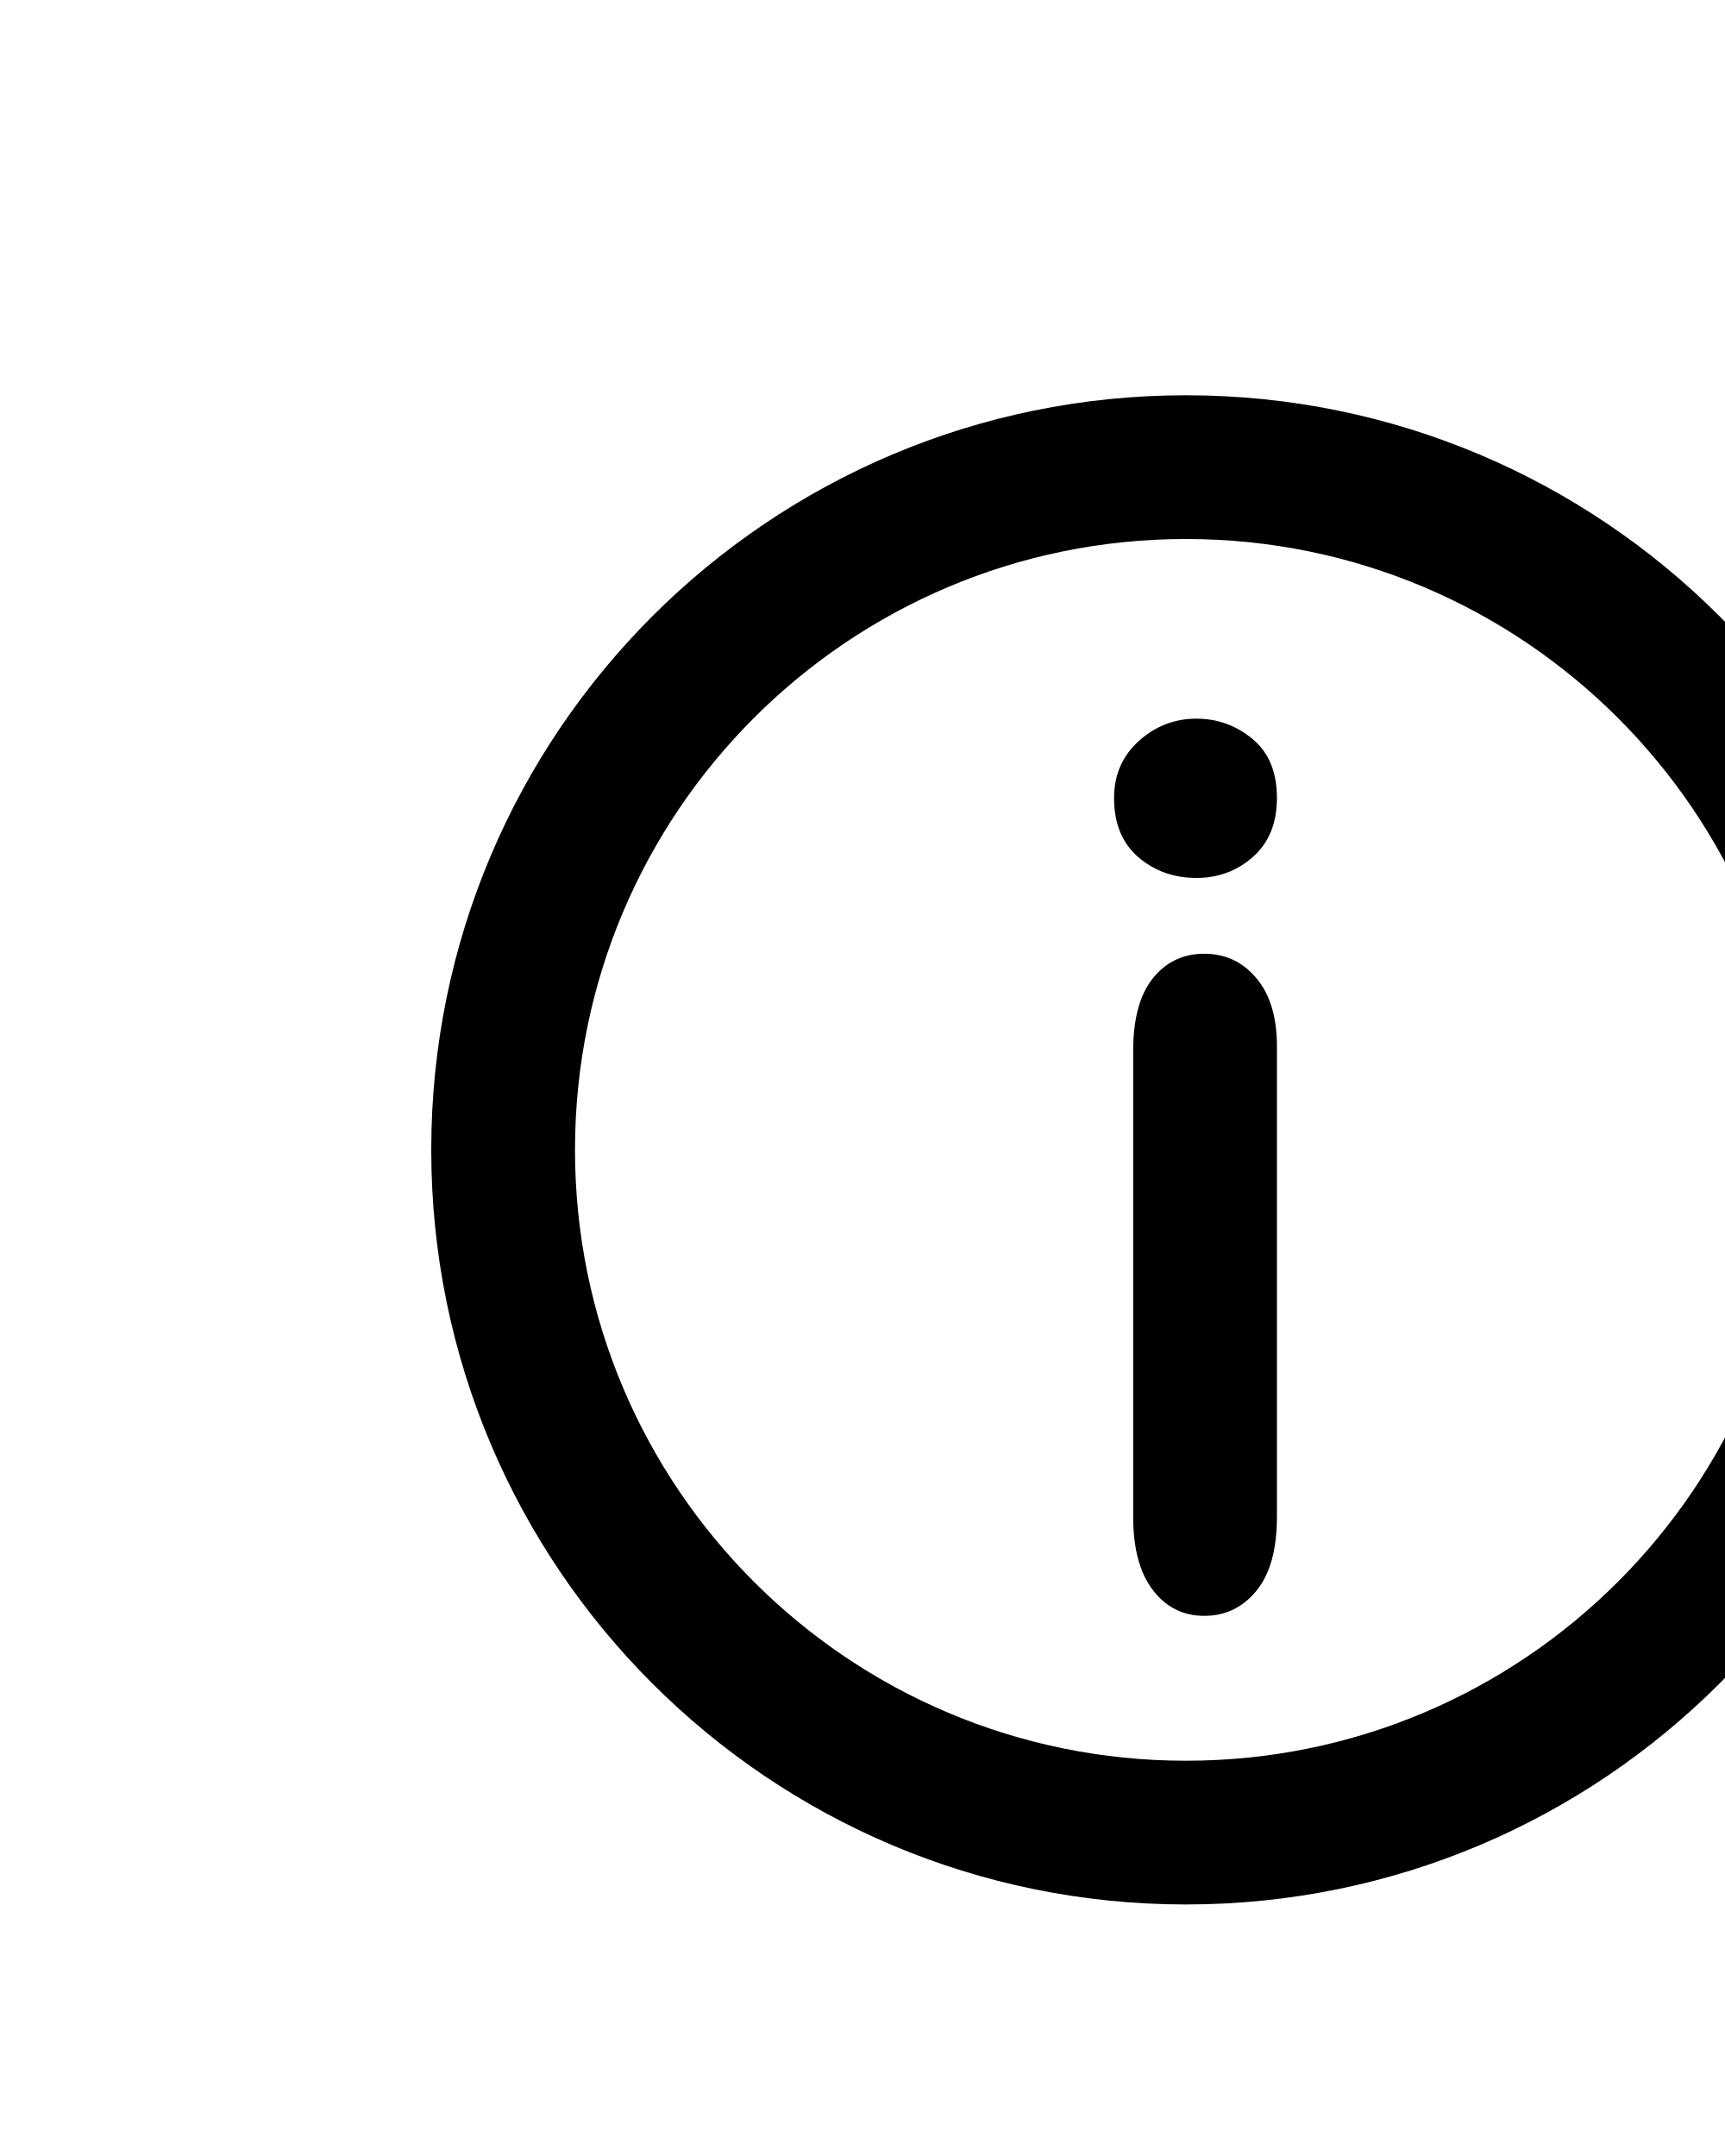
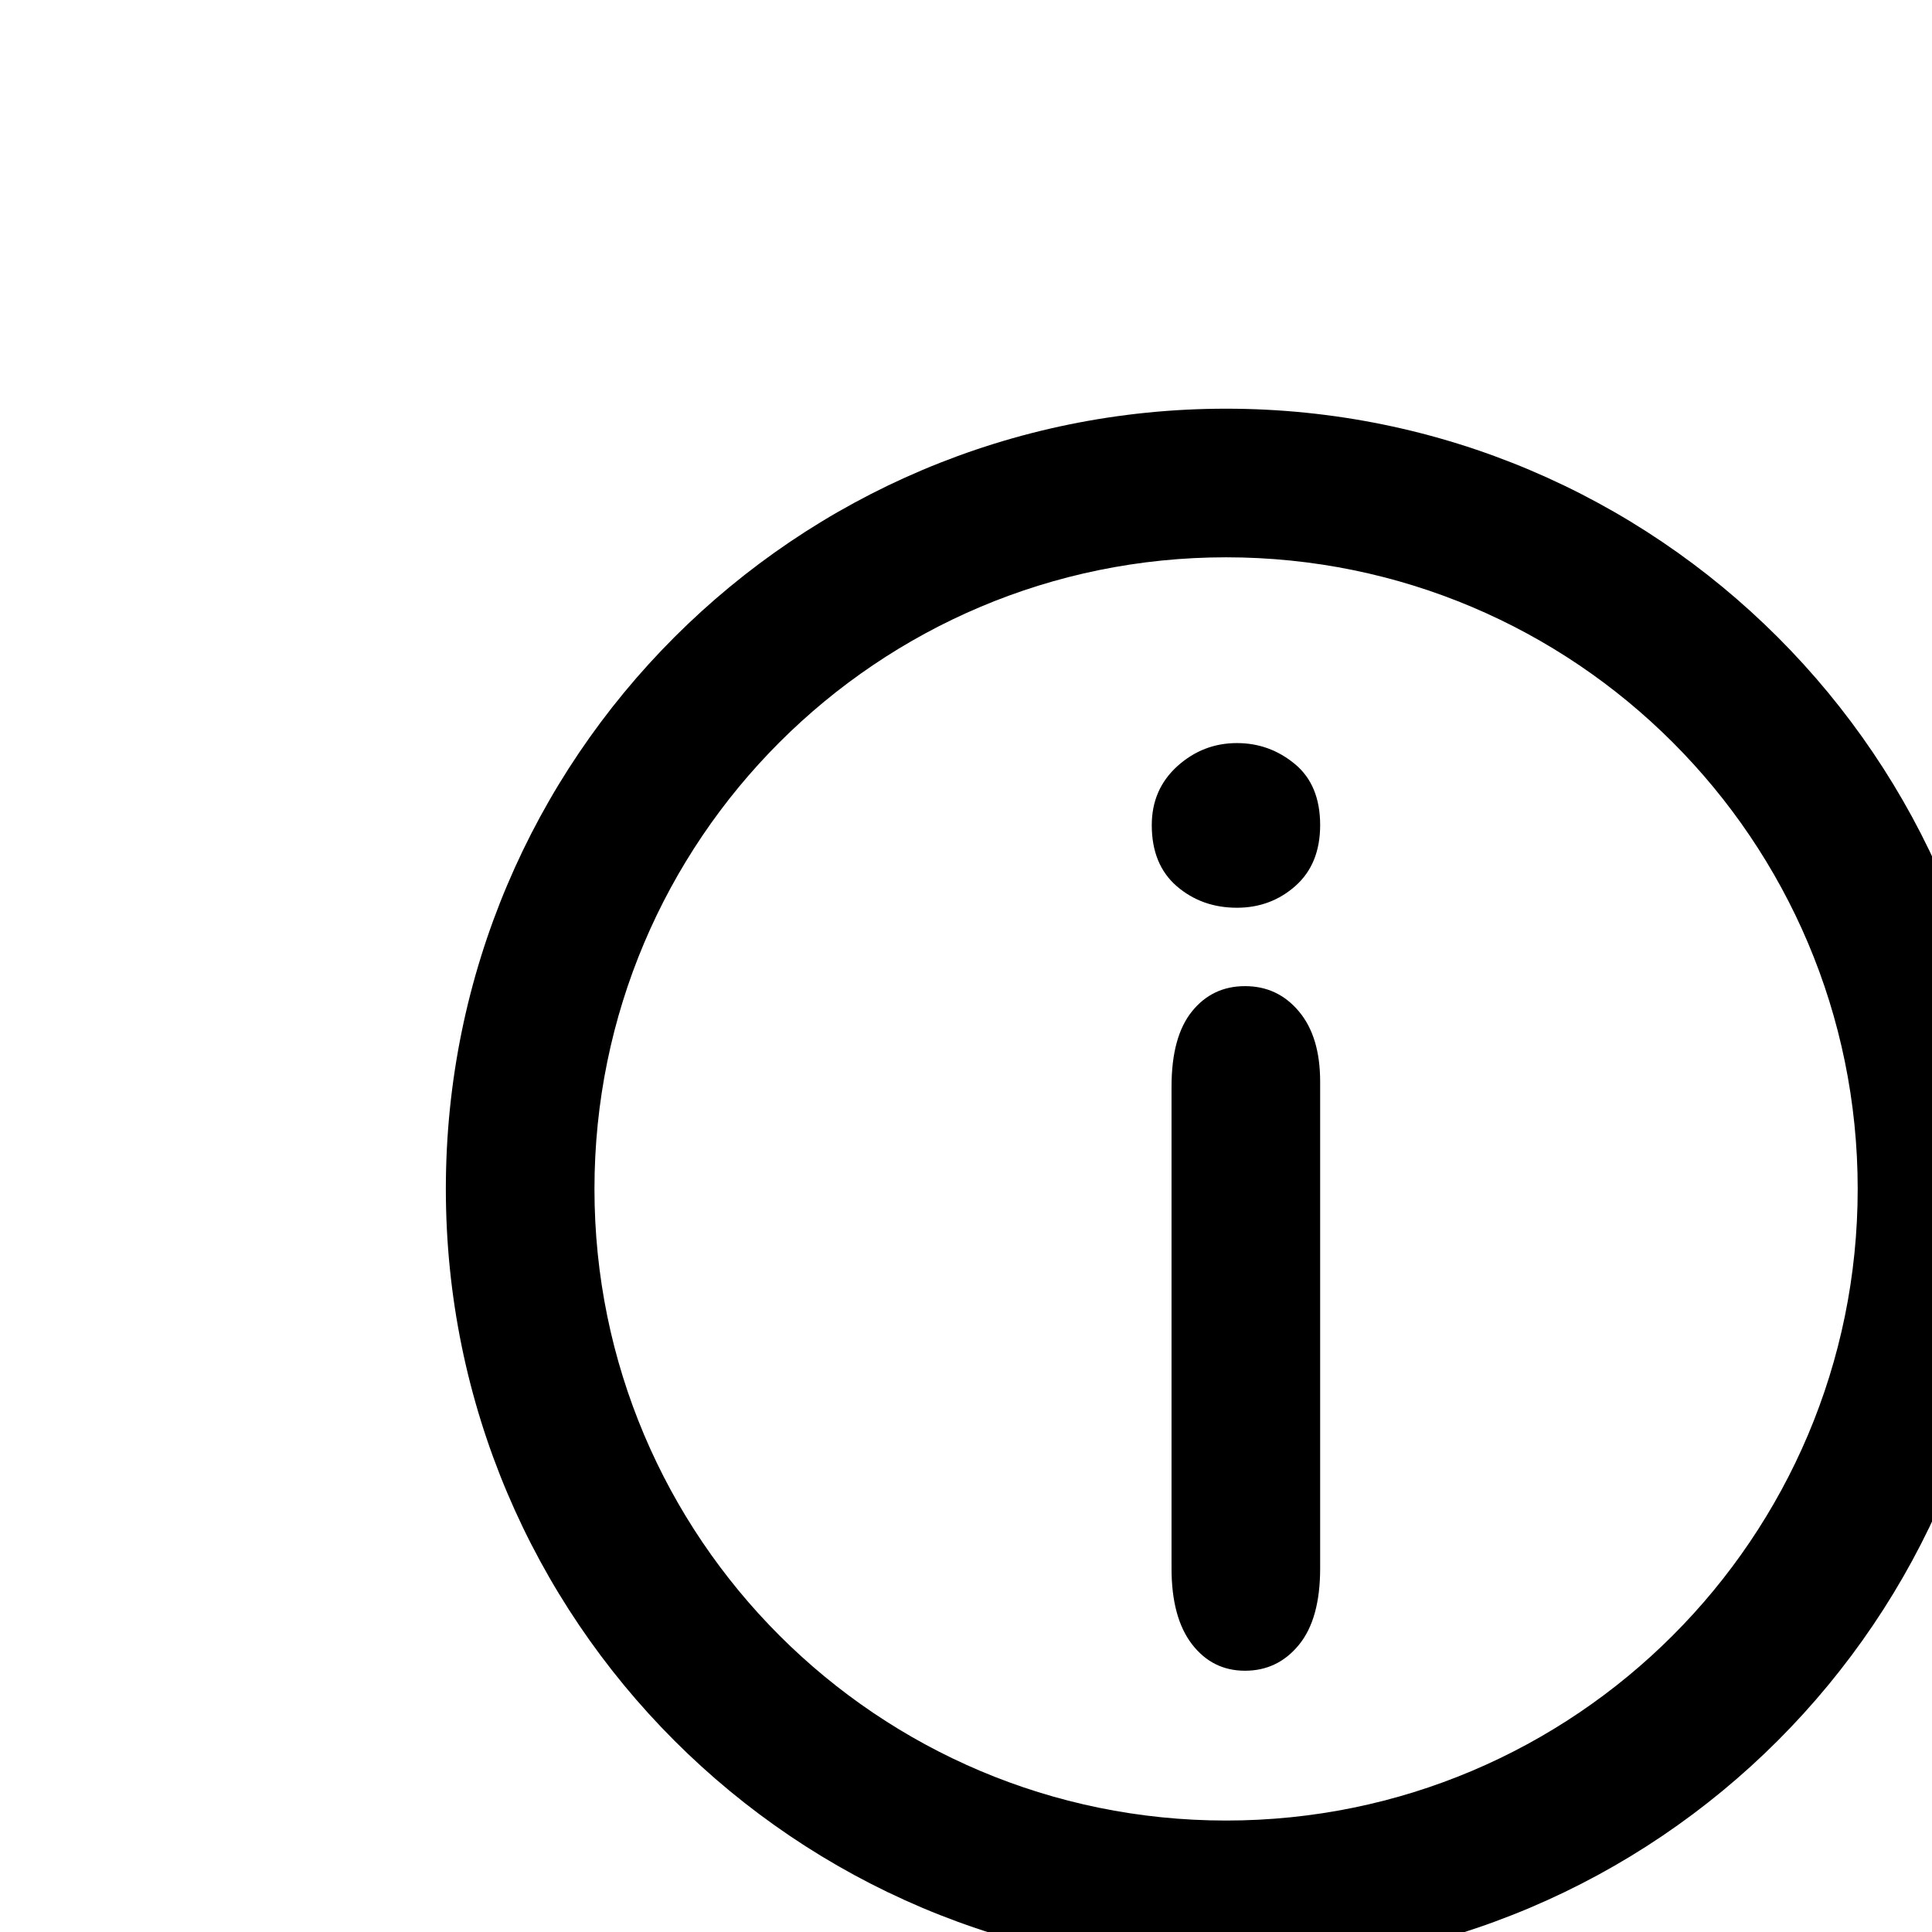
- <svg xmlns="http://www.w3.org/2000/svg" viewBox="0 0 24 30" version="1.1">
+ <svg xmlns="http://www.w3.org/2000/svg" viewBox="0 0 26 26" version="1.1">
  <g stroke="none" stroke-width="1" fill="none" fill-rule="evenodd">
    <path d="M16.5,26.5 C10.701,26.5 6,21.799 6,16 C6,10.201 10.701,5.5 16.5,5.5 C22.299,5.5 27,10.201 27,16 C27,21.799 22.299,26.5 16.5,26.5 Z M16.5,24.5 C21.194,24.5 25,20.694 25,16 C25,11.306 21.194,7.5 16.5,7.5 C11.806,7.5 8,11.306 8,16 C8,20.694 11.806,24.5 16.5,24.5 Z M17.766,14.557 L17.766,21.106 C17.766,21.56 17.671,21.903 17.48,22.136 C17.29,22.368 17.048,22.484 16.755,22.484 C16.462,22.484 16.224,22.365 16.041,22.127 C15.858,21.889 15.766,21.549 15.766,21.106 L15.766,14.624 C15.766,14.175 15.858,13.838 16.041,13.611 C16.224,13.384 16.462,13.271 16.755,13.271 C17.048,13.271 17.29,13.384 17.48,13.611 C17.671,13.838 17.766,14.153 17.766,14.557 Z M16.646,12.216 C16.33,12.216 16.06,12.119 15.836,11.926 C15.612,11.732 15.5,11.458 15.5,11.104 C15.5,10.783 15.615,10.519 15.844,10.311 C16.074,10.104 16.341,10 16.646,10 C16.939,10 17.199,10.094 17.426,10.282 C17.653,10.47 17.766,10.744 17.766,11.104 C17.766,11.453 17.655,11.725 17.434,11.922 C17.213,12.118 16.95,12.216 16.646,12.216 Z" fill="currentColor" fill-rule="nonzero" />
  </g>
</svg>
